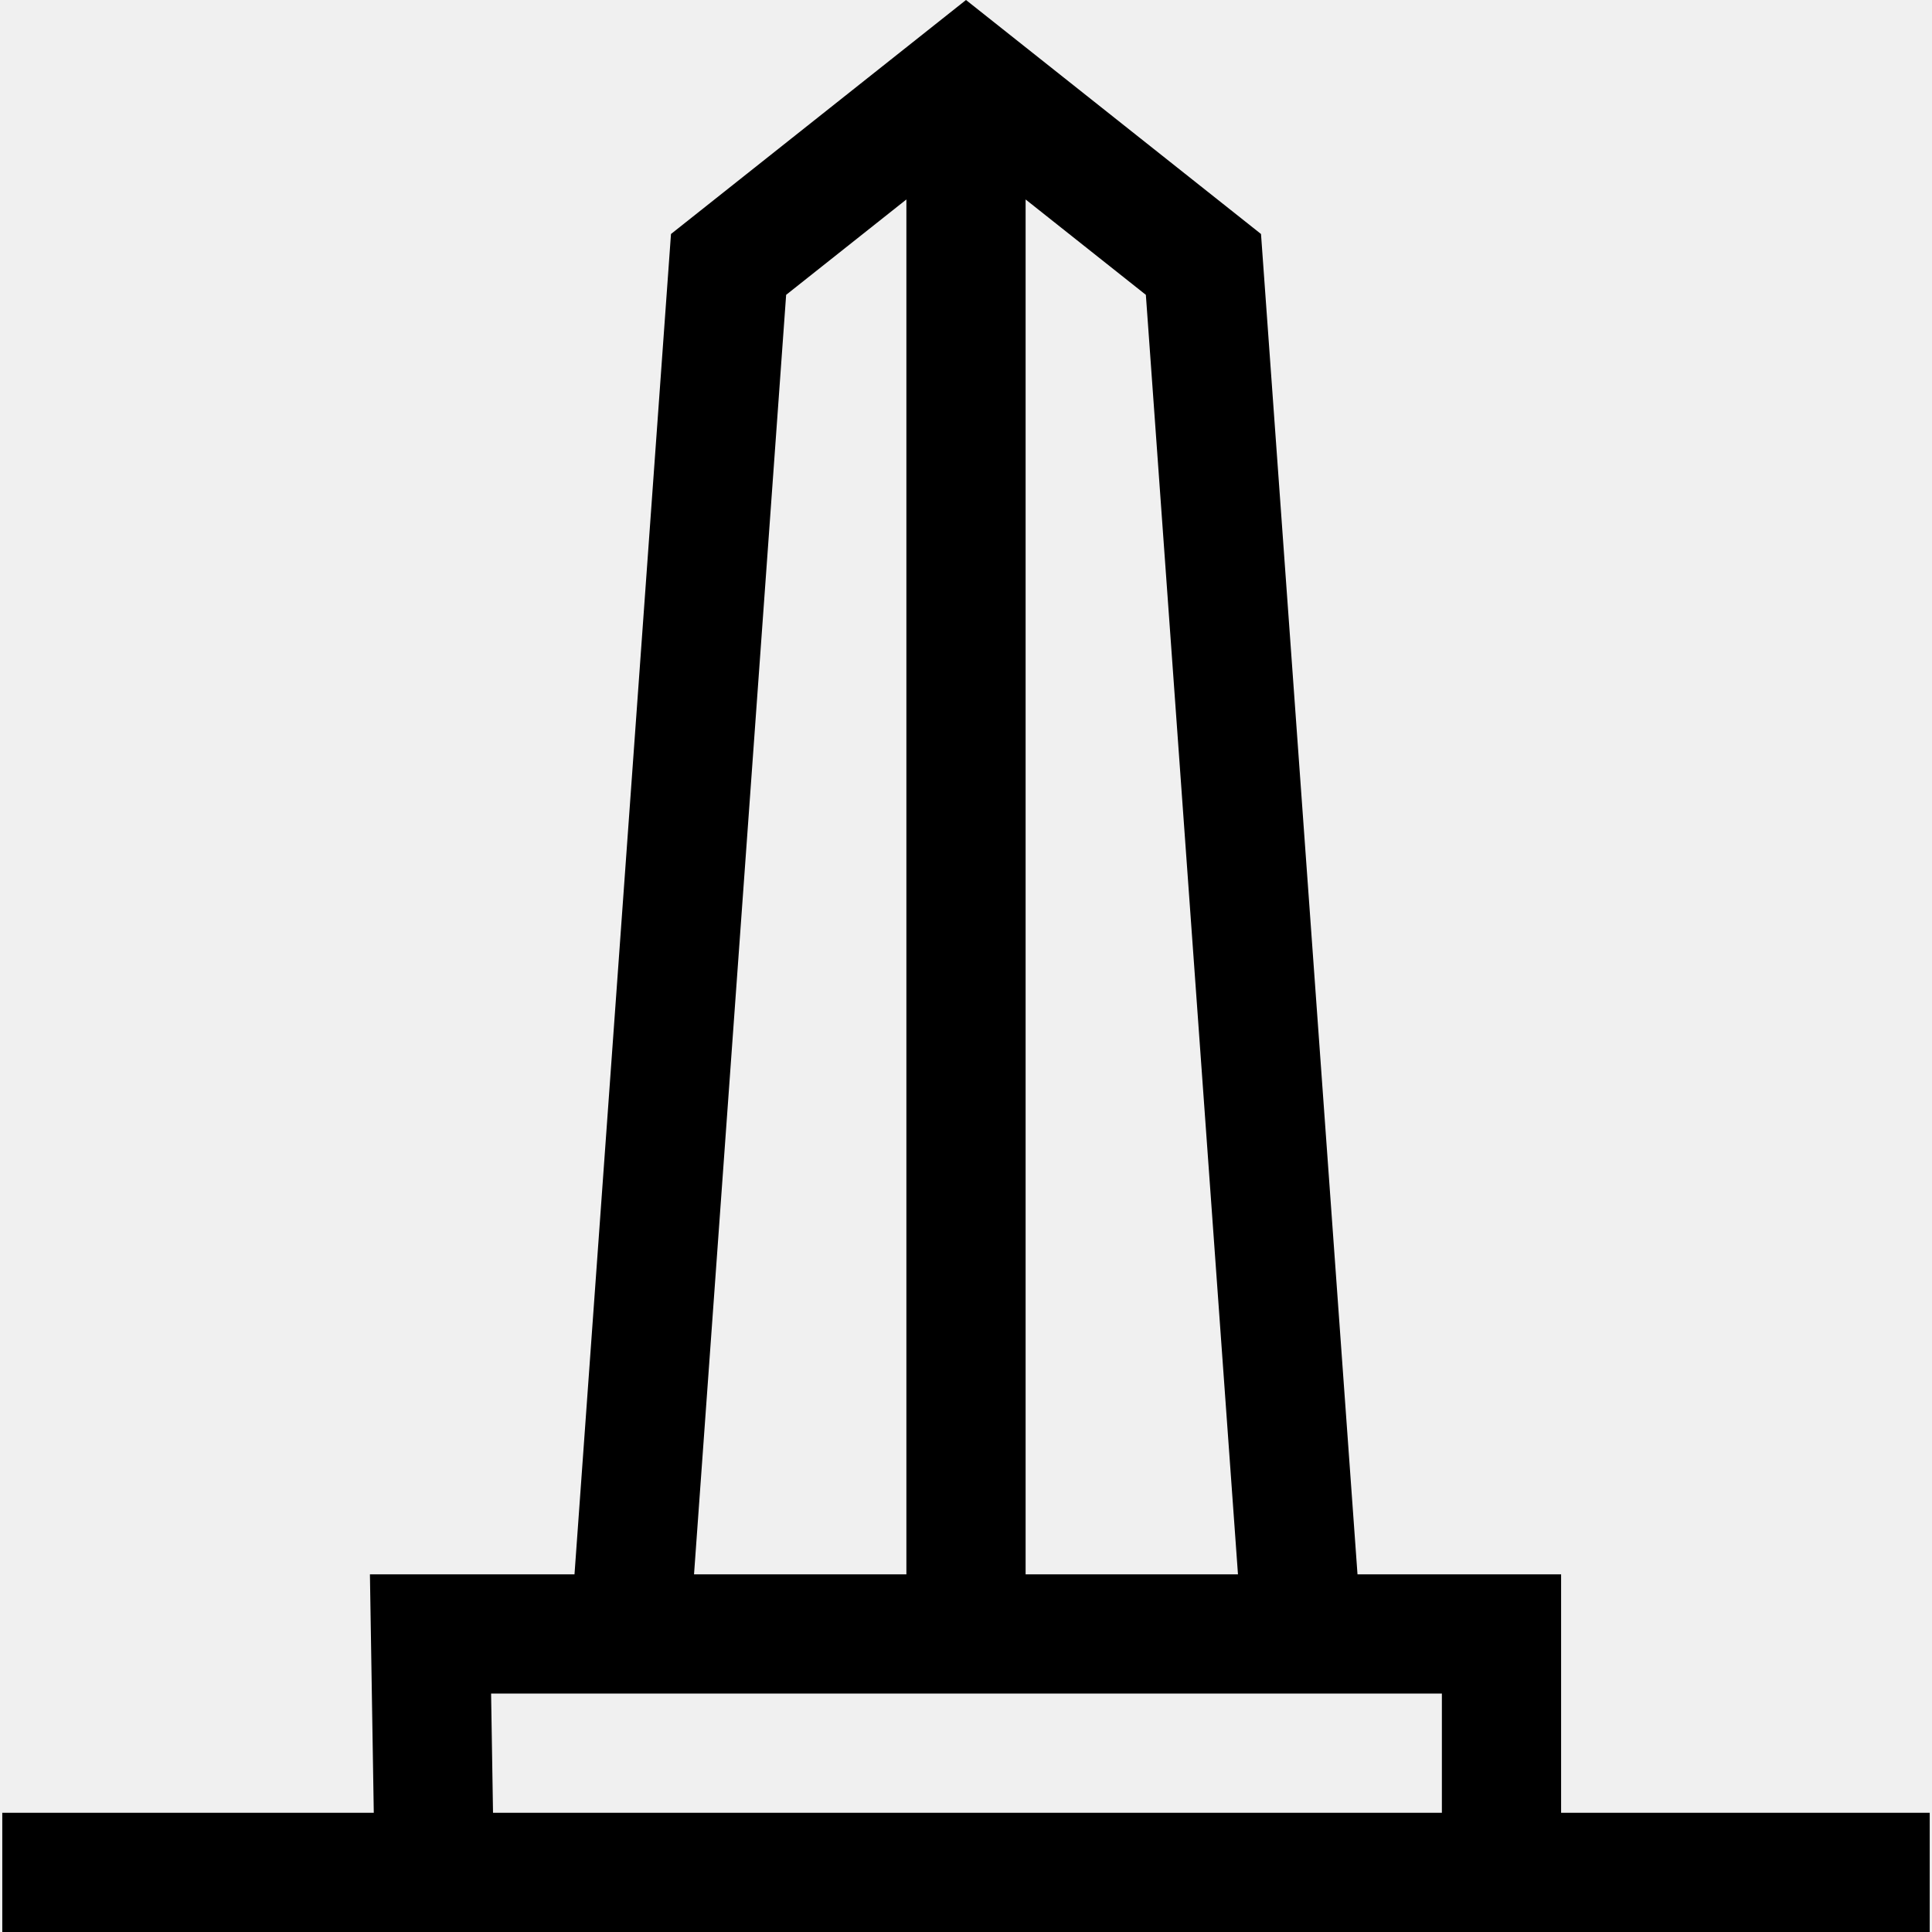
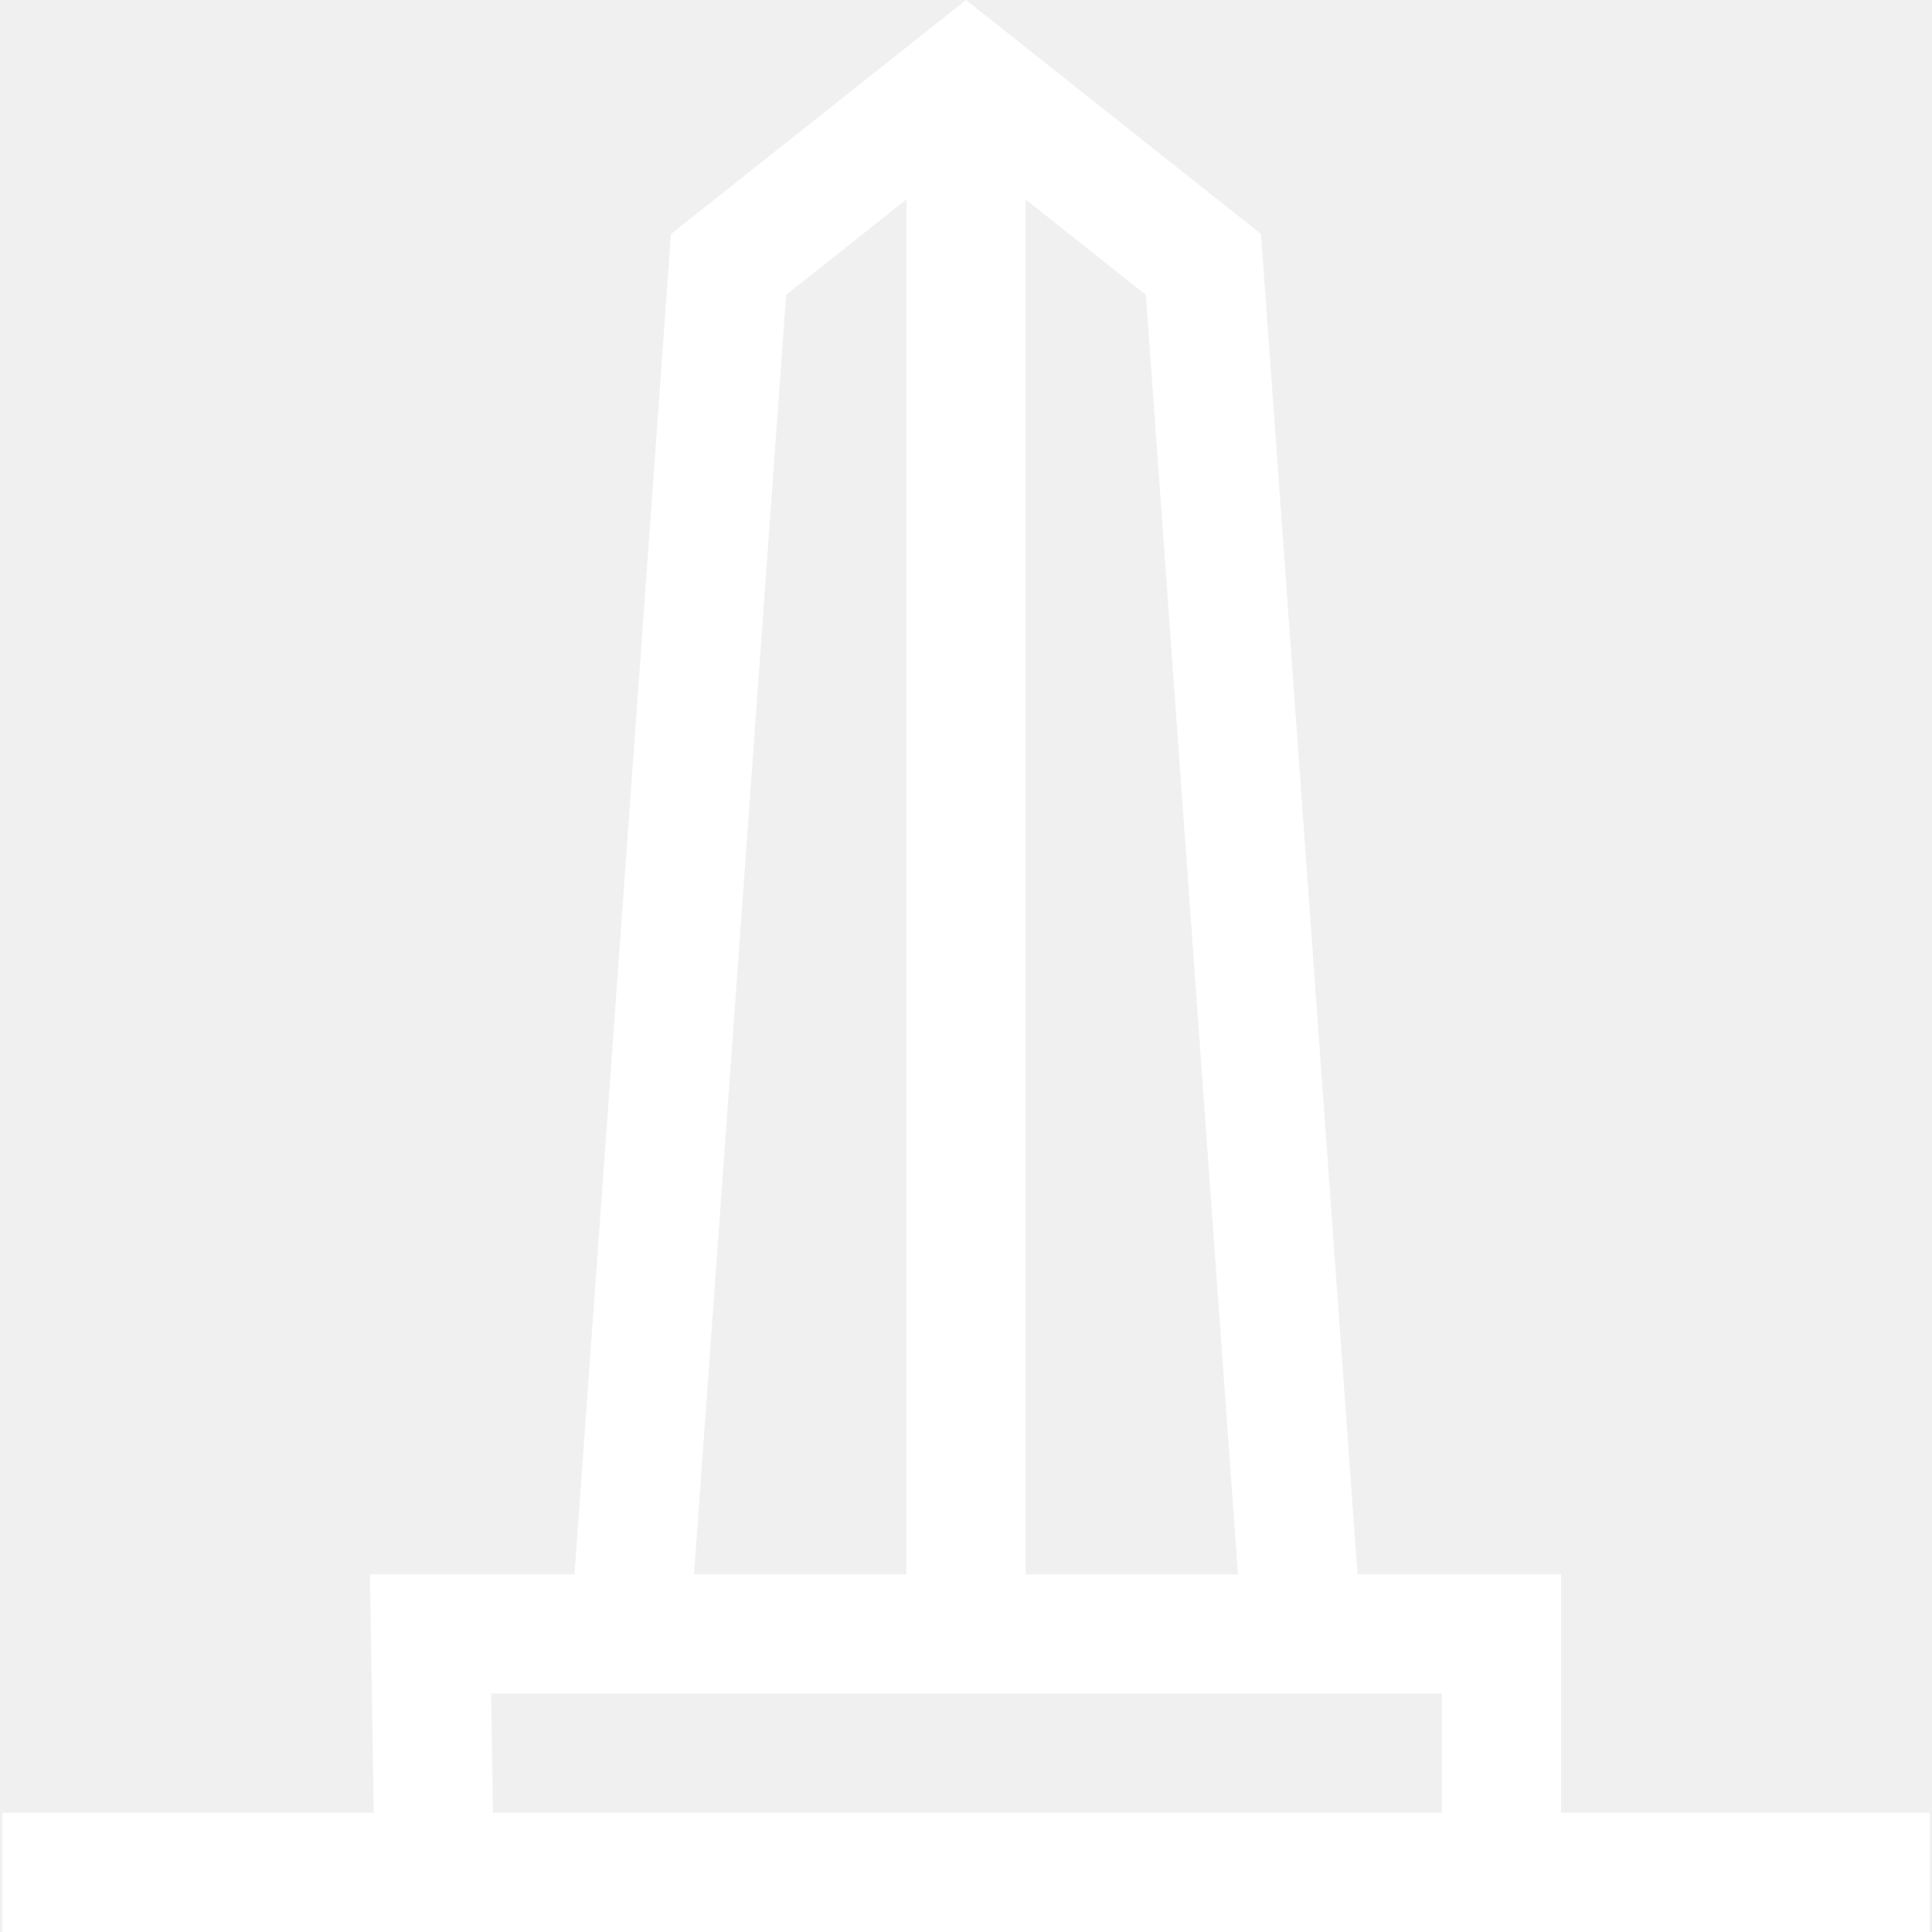
- <svg xmlns="http://www.w3.org/2000/svg" version="1.1" id="Layer_1" x="0px" y="0px" viewBox="0 0 486.146 486.146" style="enable-background:new 0 0 486.146 486.146;" xml:space="preserve">
+ <svg xmlns="http://www.w3.org/2000/svg" version="1.1" id="Layer_1" x="0px" y="0px" viewBox="0 0 486.146 486.146" style="enable-background:new 0 0 486.146 486.146; fill: #fff;" xml:space="preserve">
  <g>
    <path d="M392.818,456.146v-60h-51.232L317.305,58.881L243.073,0L168.84,58.881L144.56,396.146H93.083l0.971,60H0.573v30h485v-30   H392.818z M311.509,396.146h-53.436V50.189l30.257,24L311.509,396.146z M197.816,74.189l30.257-24v345.956h-53.436L197.816,74.189z    M123.573,426.146h239.245v30h-238.76L123.573,426.146z" />
  </g>
-   <g>
- </g>
-   <g>
- </g>
-   <g>
- </g>
-   <g>
- </g>
-   <g>
- </g>
-   <g>
- </g>
-   <g>
- </g>
-   <g>
- </g>
-   <g>
- </g>
-   <g>
- </g>
-   <g>
- </g>
-   <g>
- </g>
-   <g>
- </g>
-   <g>
- </g>
-   <g>
- </g>
</svg>
